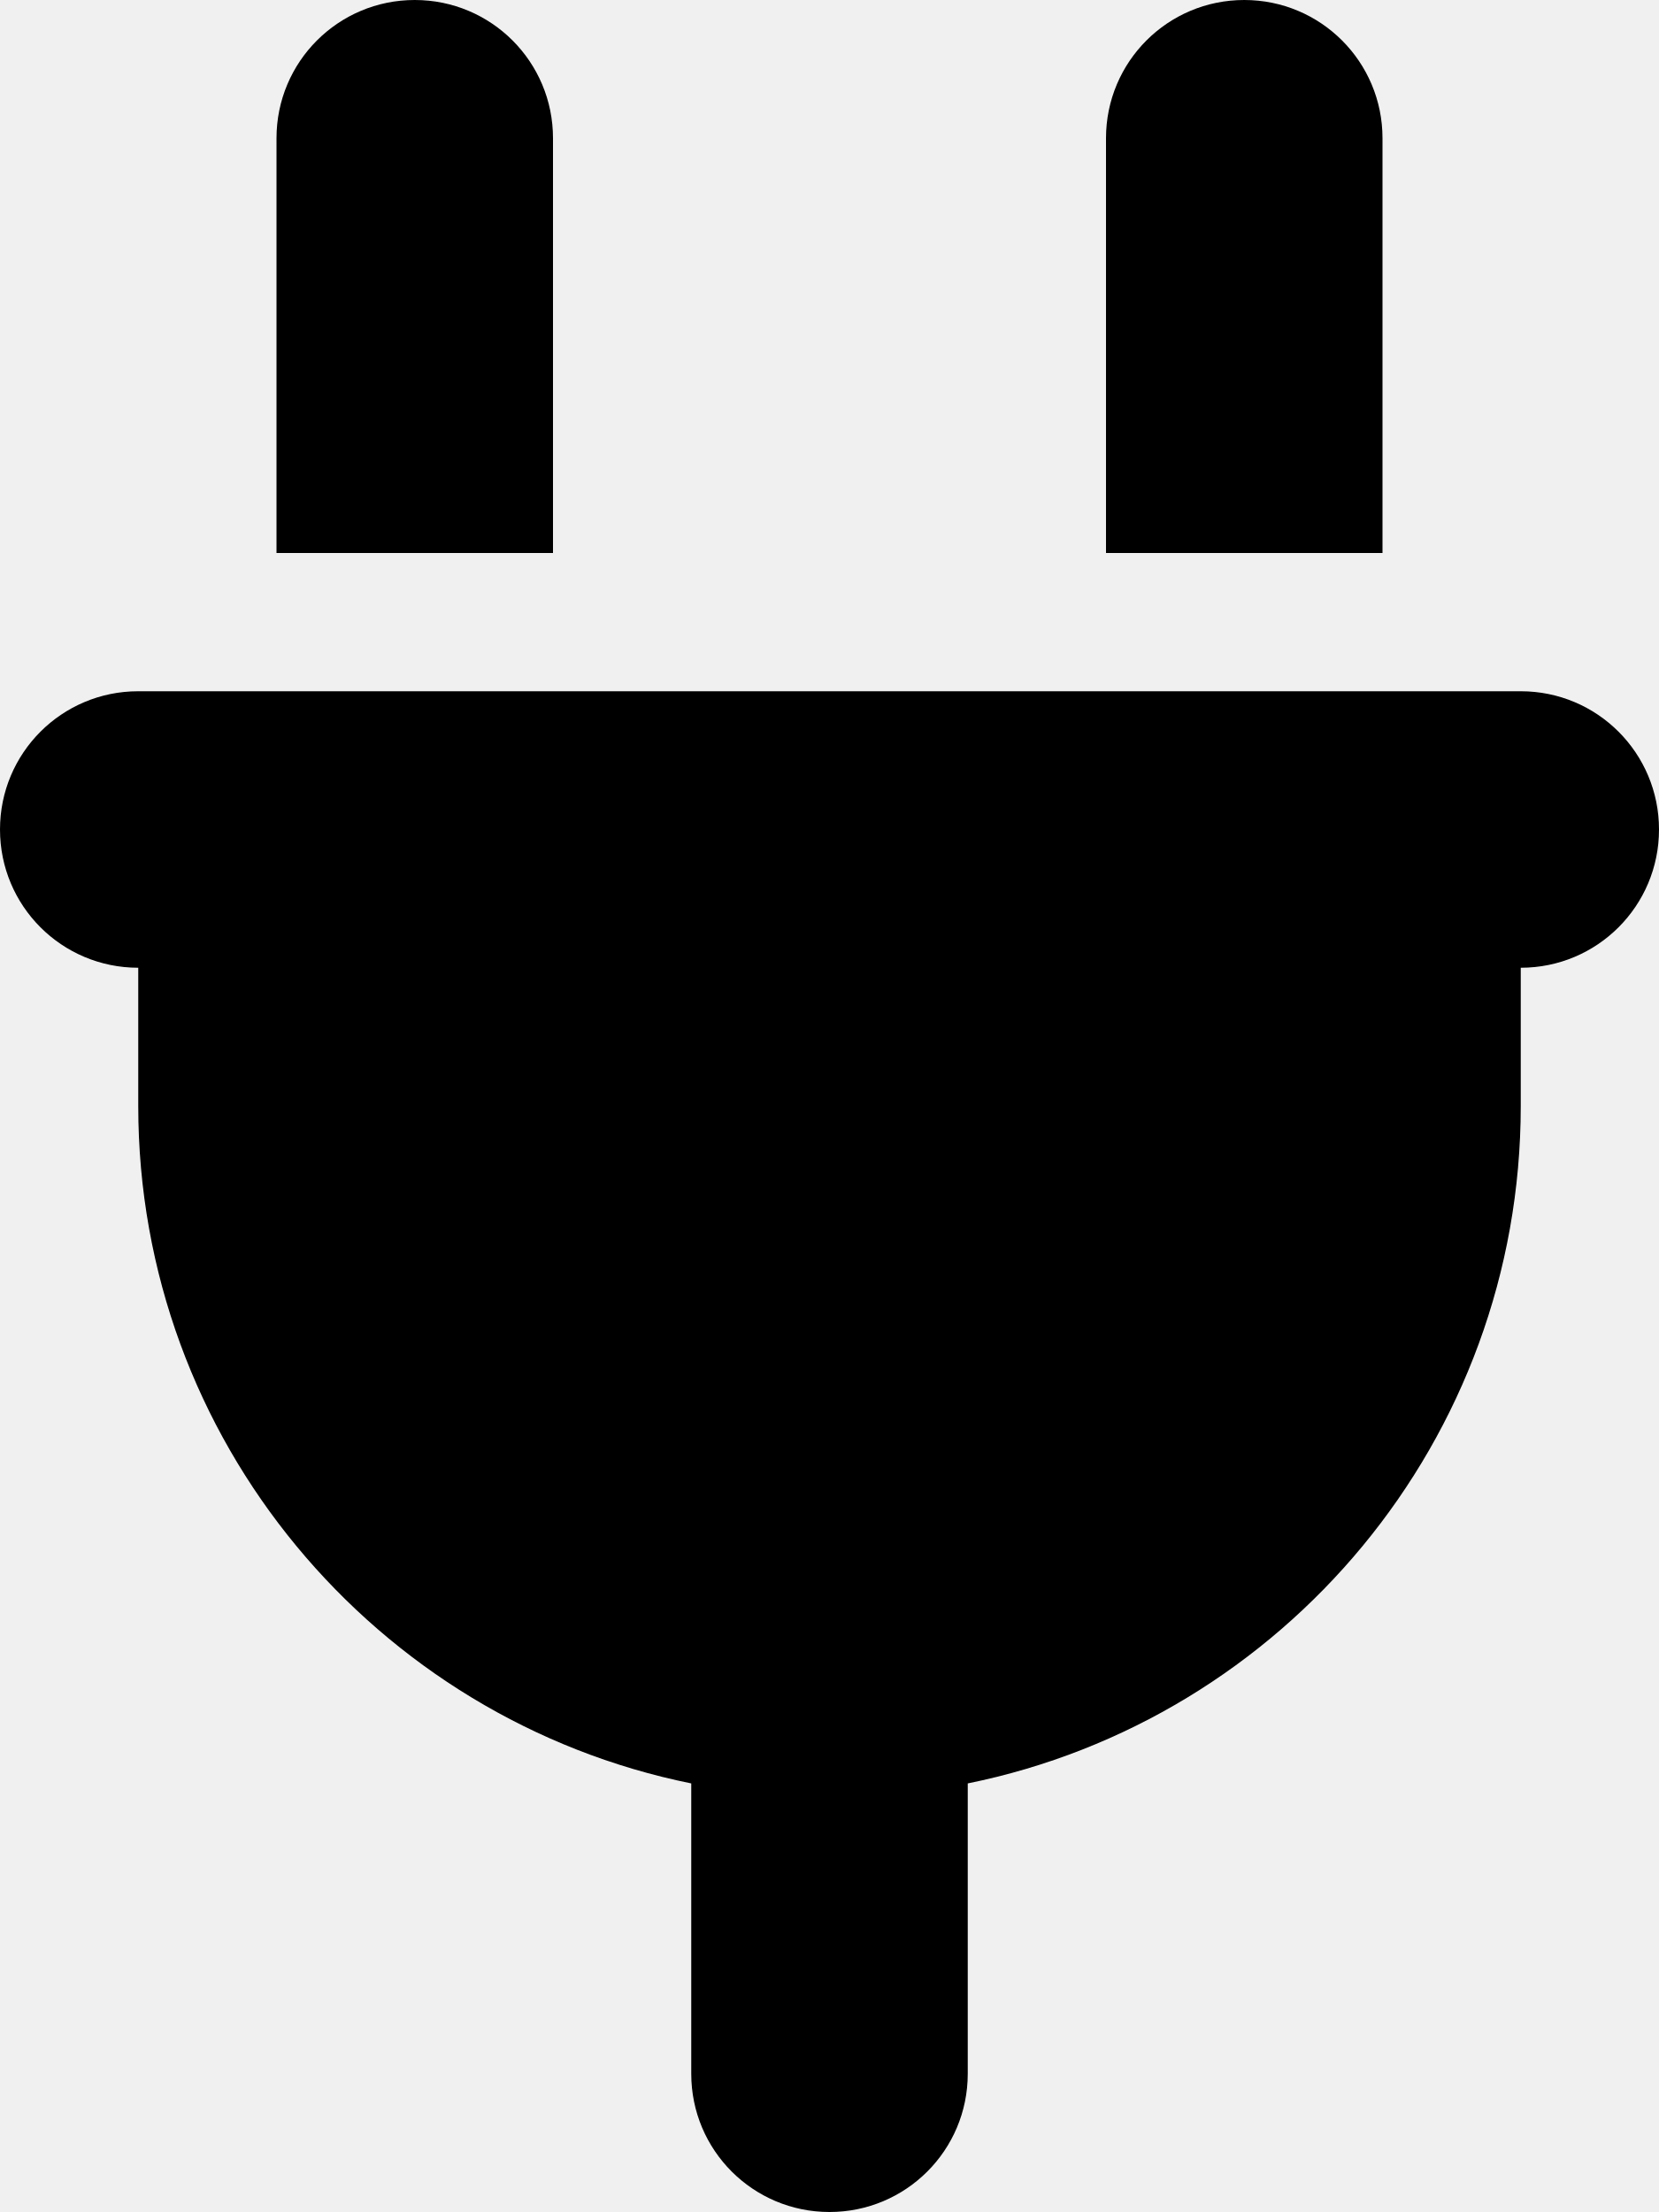
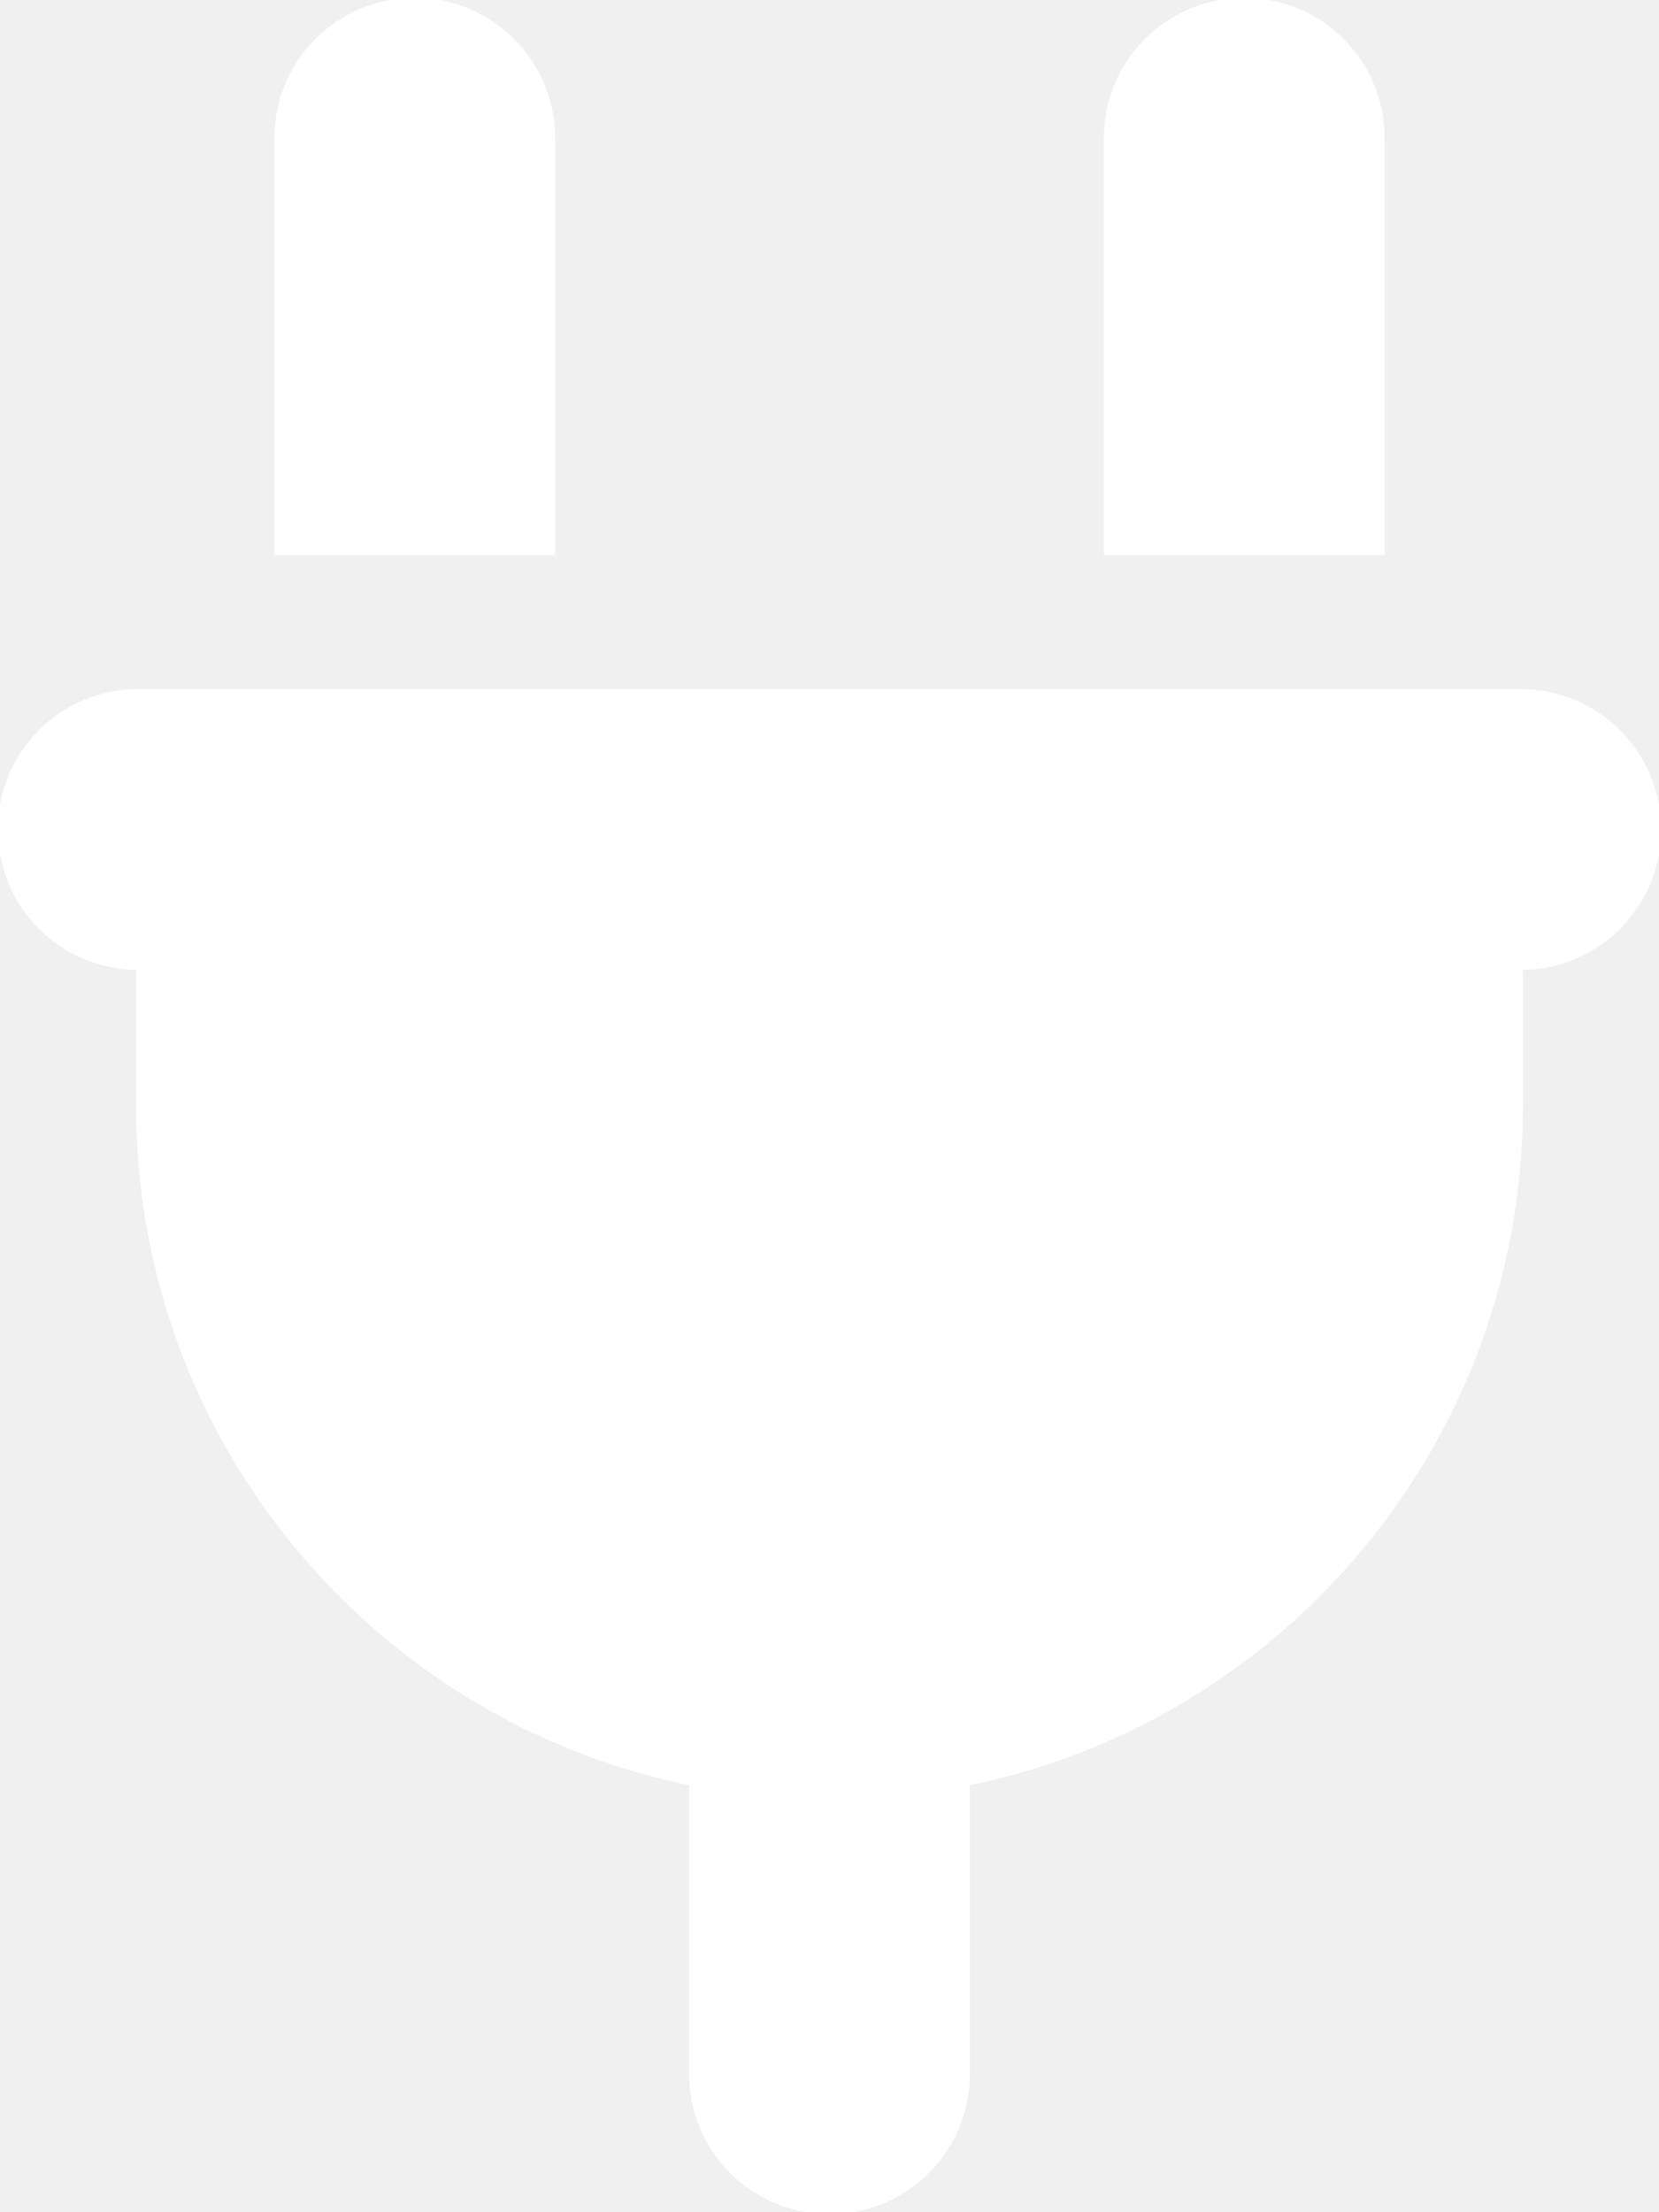
<svg xmlns="http://www.w3.org/2000/svg" viewBox="0 0 384 512">
-   <path d="M96 0C78.3 0 64 14.3 64 32v96h64V32c0-17.7-14.3-32-32-32zM288 0c-17.7 0-32 14.3-32 32v96h64V32c0-17.7-14.3-32-32-32zM32 160c-17.7 0-32 14.3-32 32s14.3 32 32 32v32c0 77.4 55 142 128 156.8V480c0 17.7 14.3 32 32 32s32-14.3 32-32V412.8C297 398 352 333.4 352 256V224c17.7 0 32-14.3 32-32s-14.3-32-32-32H32z" />
+   <path fill="white" stroke="white" d="M96 0C78.3 0 64 14.3 64 32v96h64V32c0-17.7-14.3-32-32-32zM288 0c-17.7 0-32 14.3-32 32v96h64V32c0-17.7-14.3-32-32-32zM32 160c-17.7 0-32 14.3-32 32s14.3 32 32 32v32c0 77.4 55 142 128 156.8V480c0 17.7 14.3 32 32 32s32-14.3 32-32V412.8C297 398 352 333.4 352 256V224c17.7 0 32-14.3 32-32s-14.3-32-32-32H32z" />
</svg>
